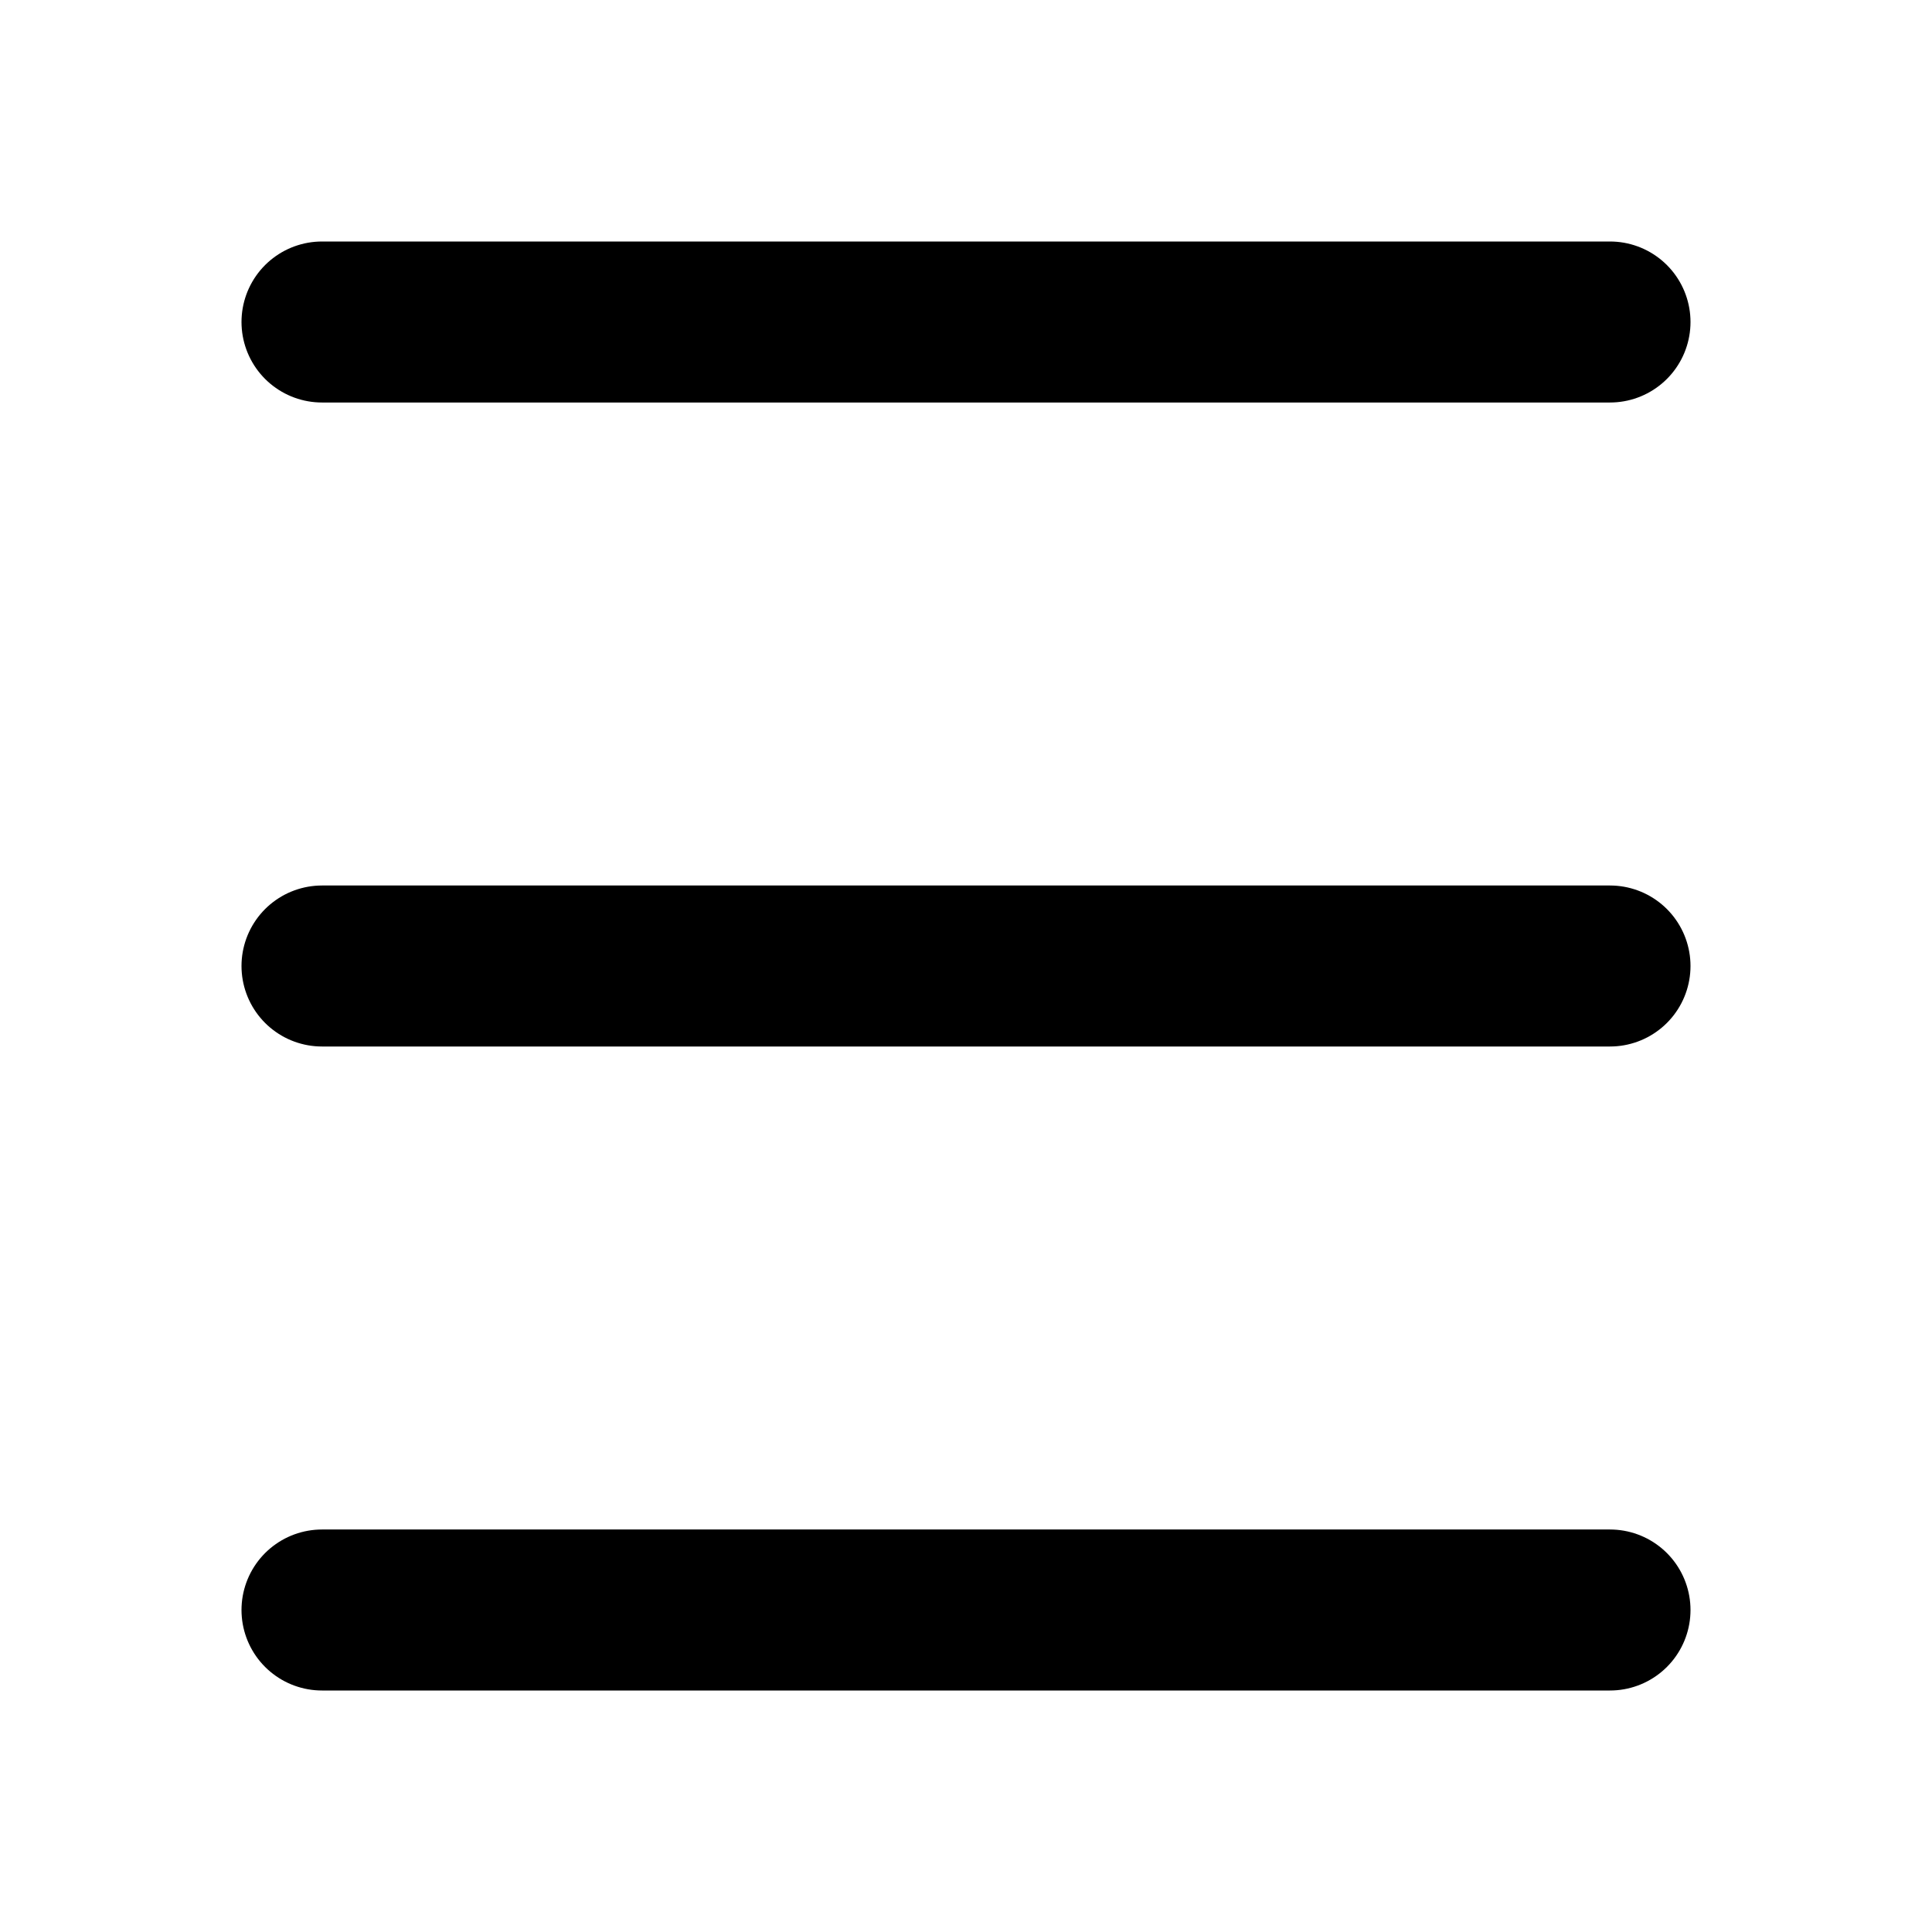
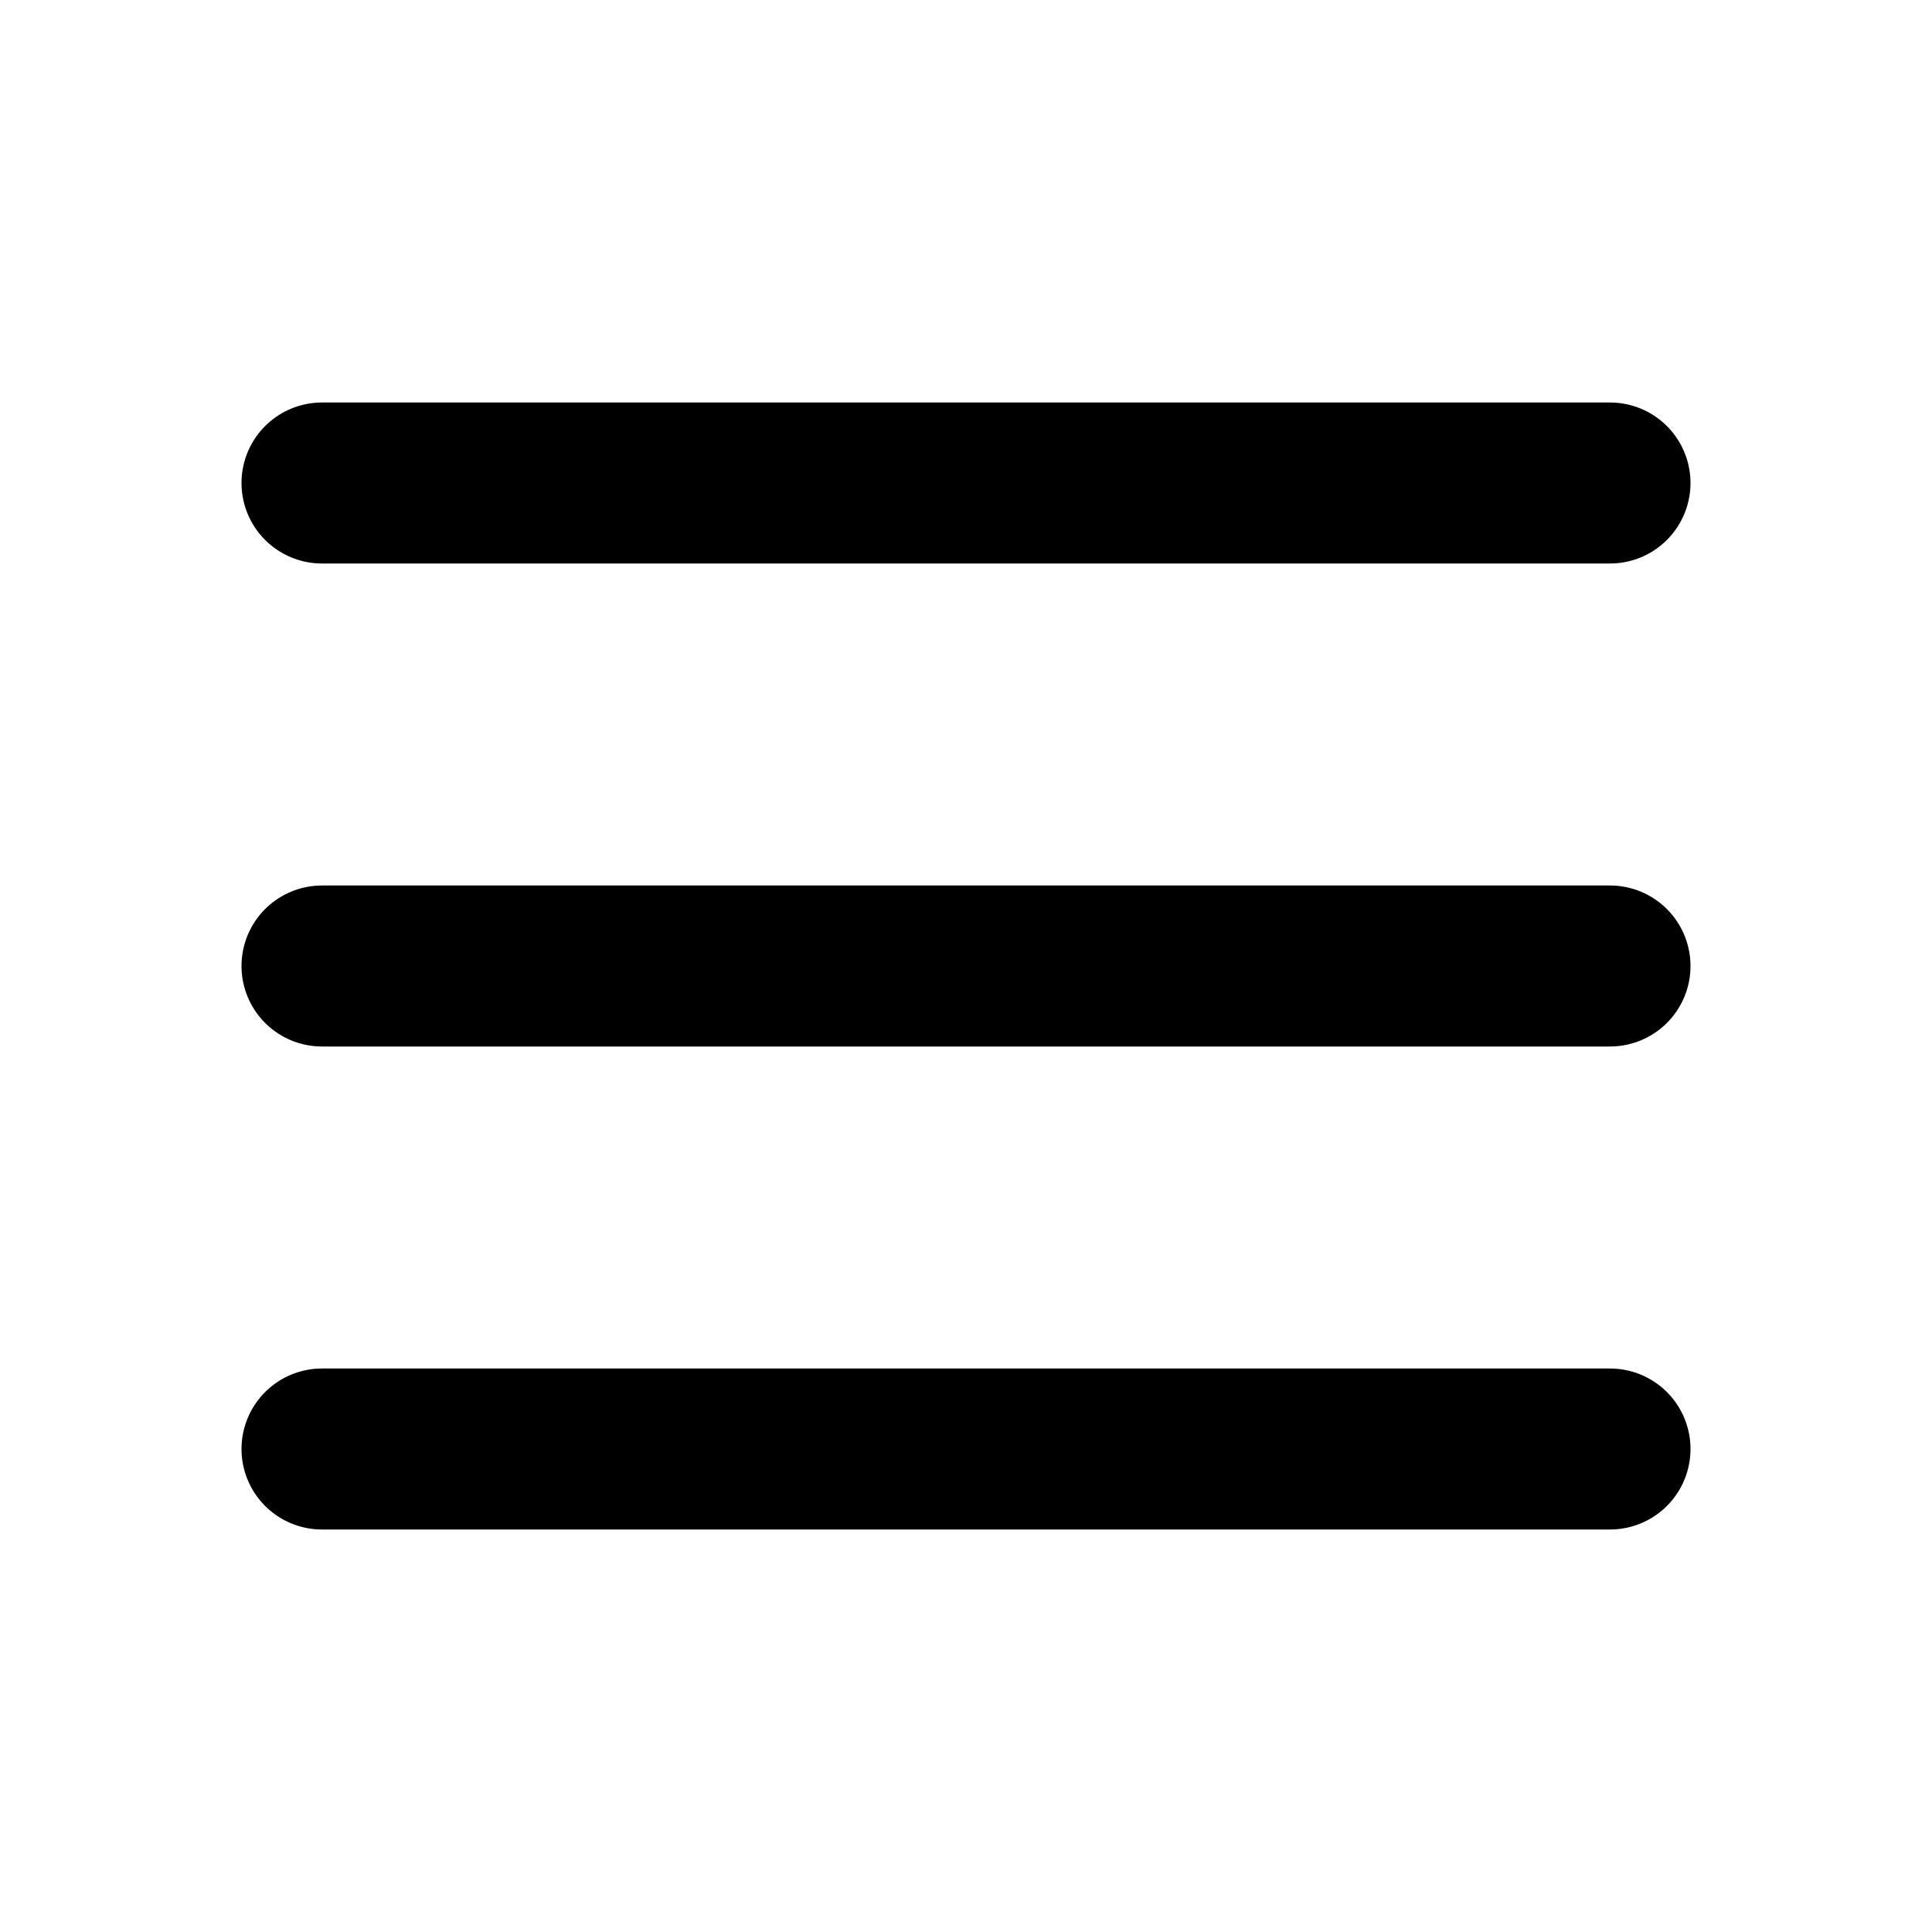
<svg xmlns="http://www.w3.org/2000/svg" id="hamburger" viewBox="0 0 24 24" fill="none" stroke="currentColor" stroke-width="2" stroke-linecap="round" stroke-linejoin="round">
-   <path d="M 4,20 H 20 M 4,4 H 20 M 4,12 h 16" />
+   <path d="M4 6l16 0" />
+   <path d="M4 12l16 0" />
+   <path d="M4 18l16 0" />
</svg>
